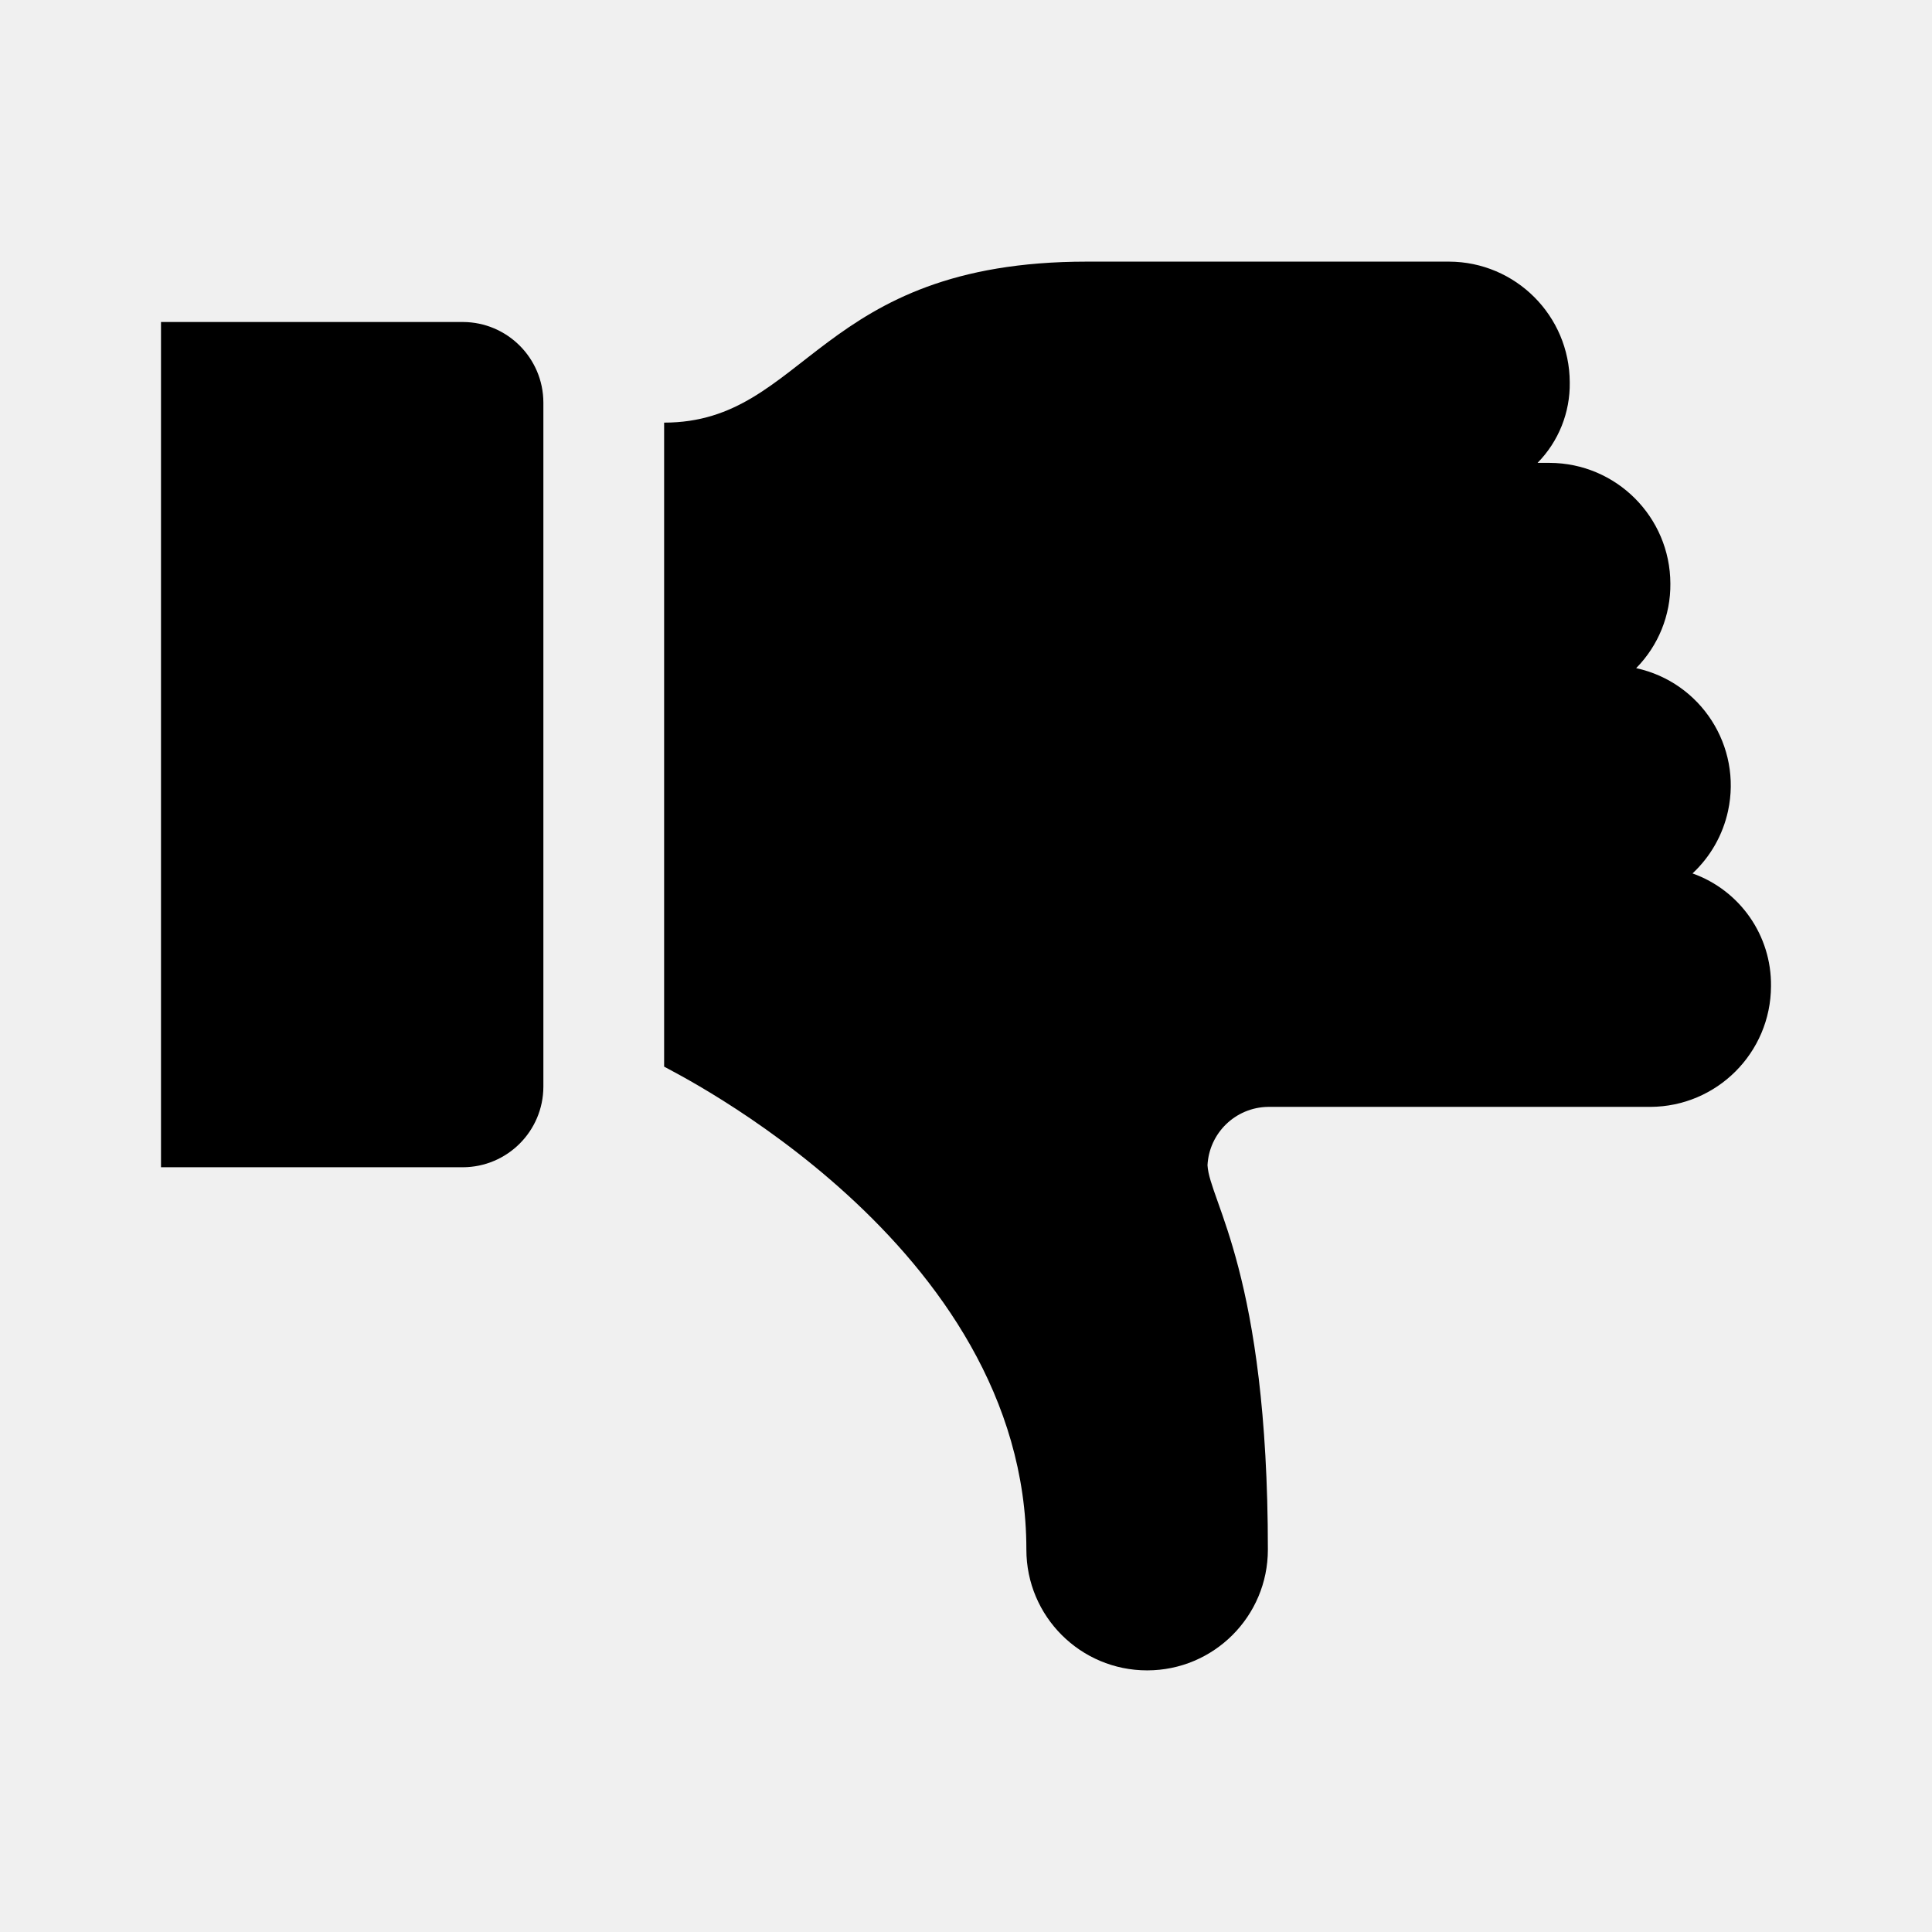
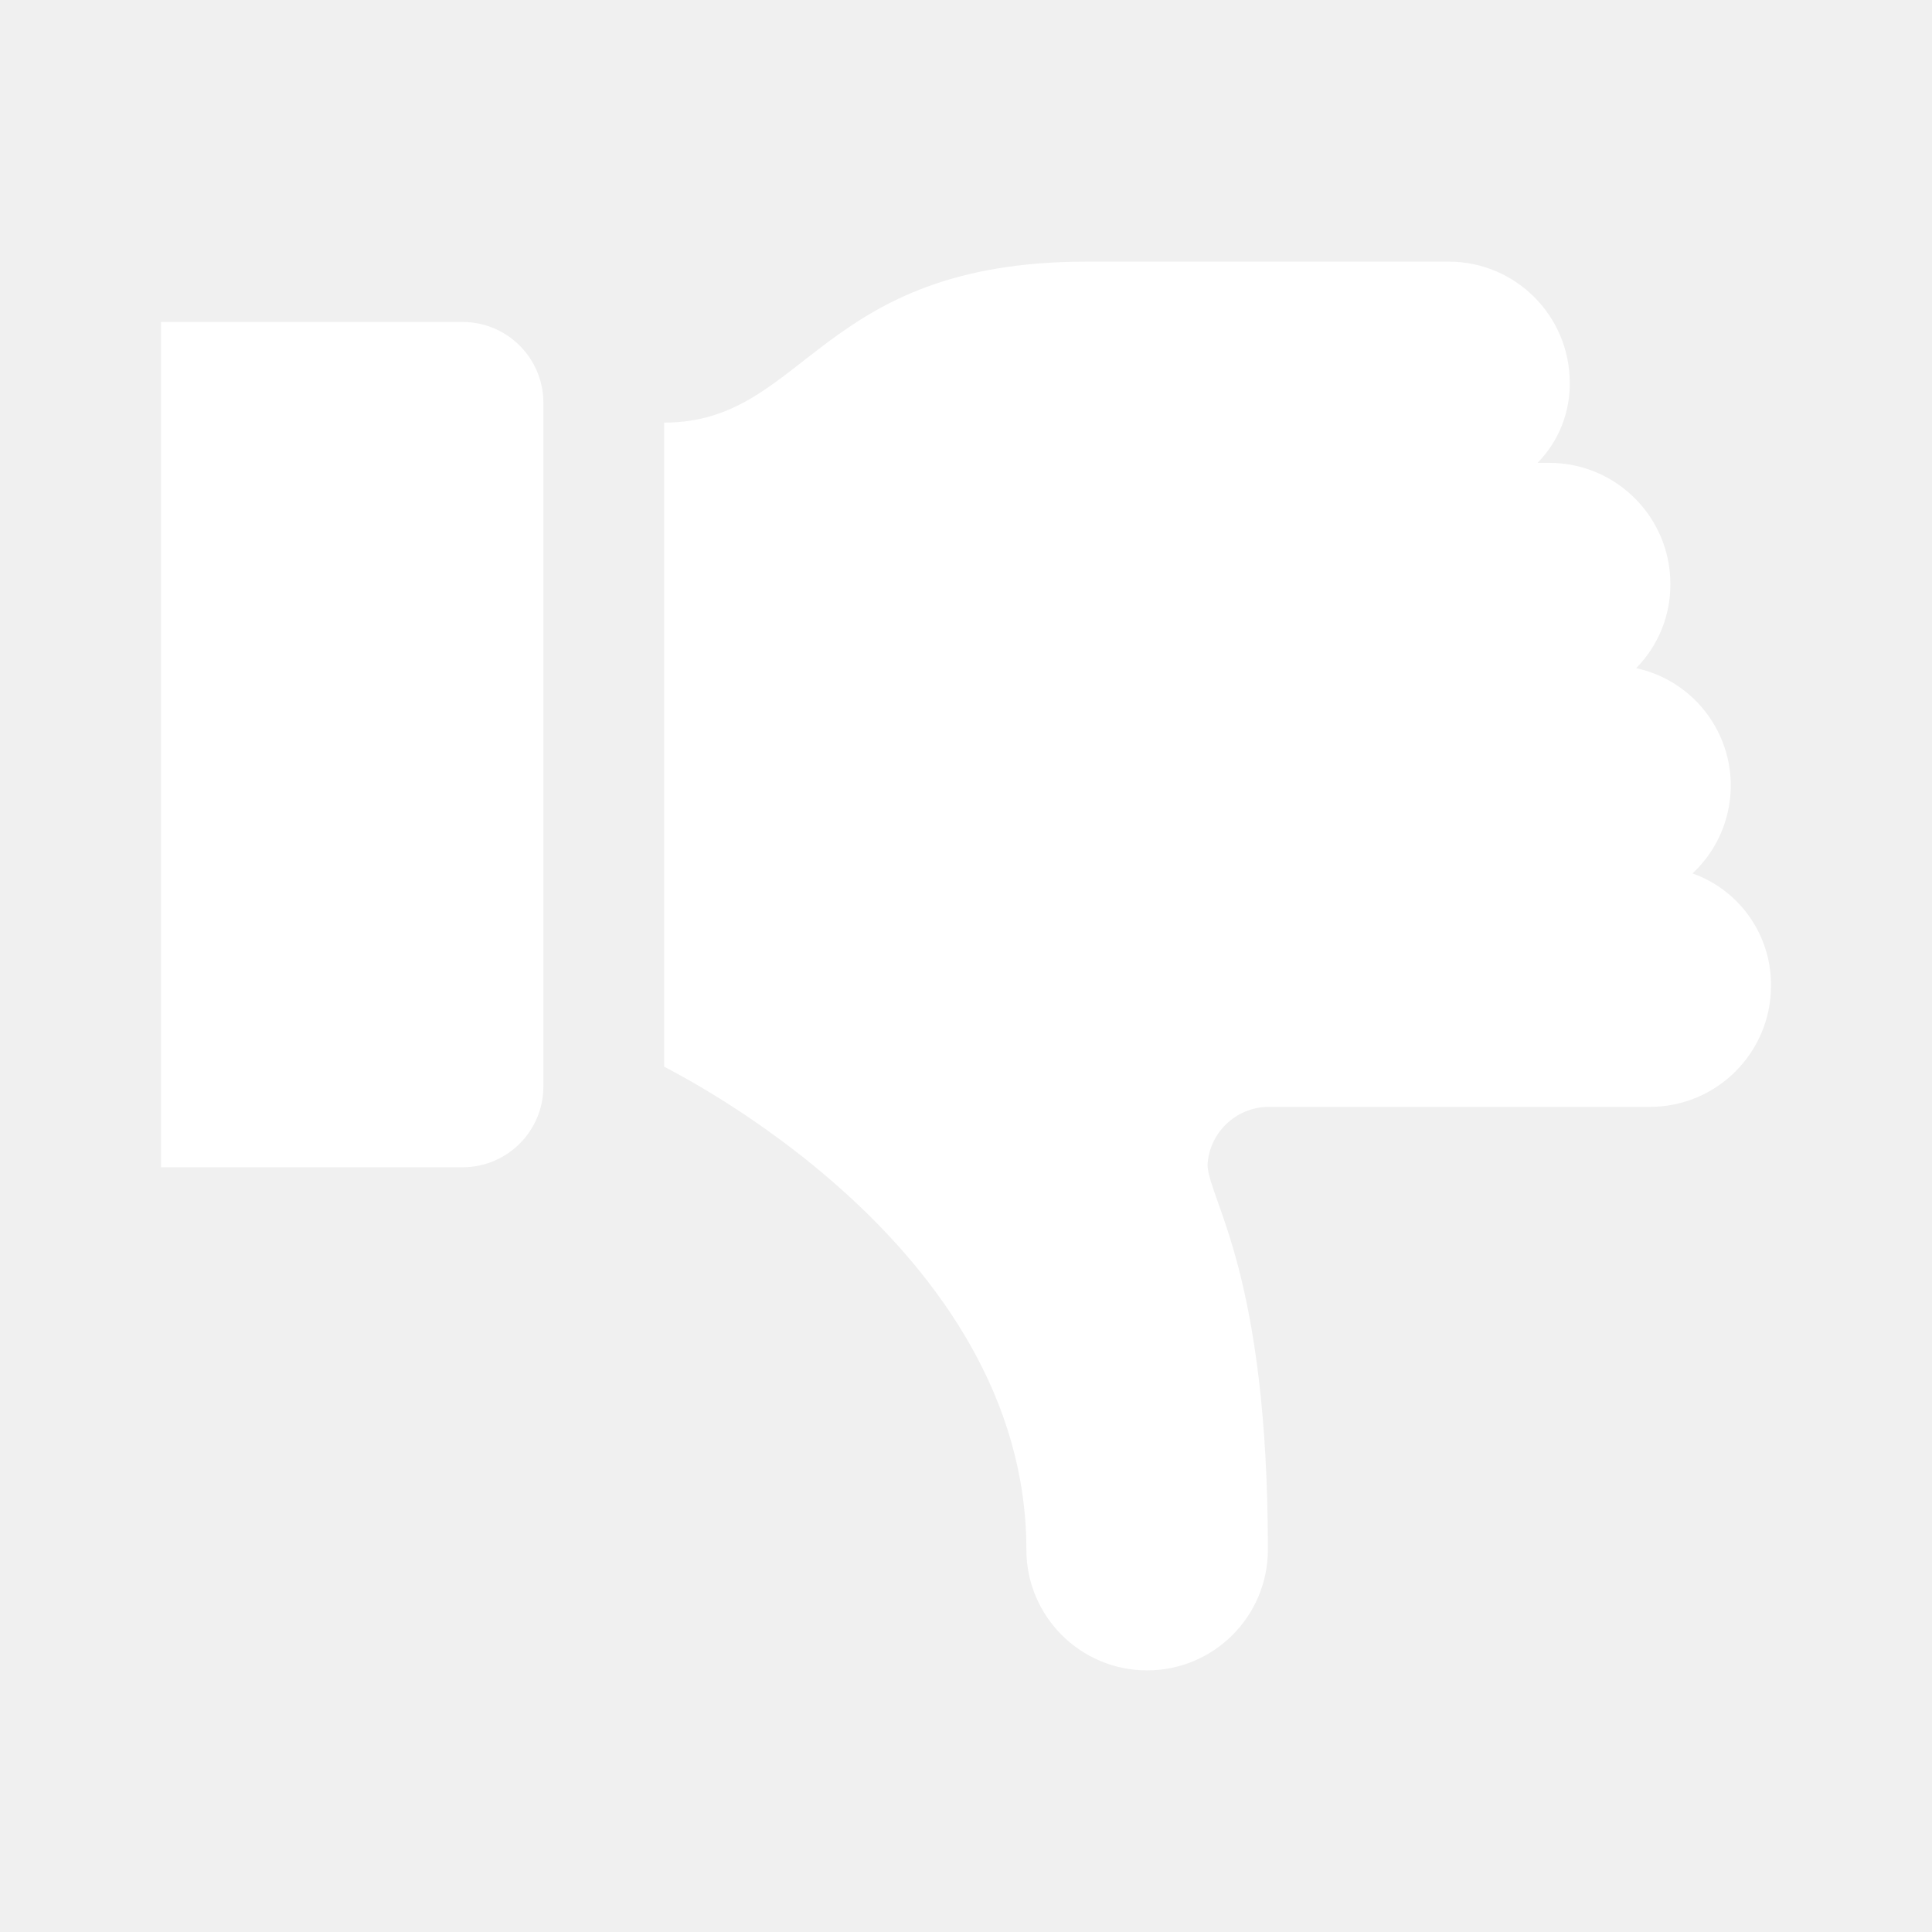
<svg xmlns="http://www.w3.org/2000/svg" width="96" height="96" xml:space="preserve" overflow="hidden">
  <g transform="translate(-585 -368)">
-     <path d="M673 417C672.99 420.31 670.31 422.99 667 423L648 423C646.393 423.028 645.083 424.295 645 425.9 645.1 427.7 648 431.3 648 445 648 448.314 645.314 451 642 451 638.686 451 636 448.314 636 445 636 429.8 618.3 421.2 618 421L618 389C625.1 389 625.6 381 639 381L657 381C660.31 381.01 662.99 383.69 663 387 663.023 388.494 662.447 389.934 661.4 391L662 391C665.31 391.01 667.99 393.69 668 397 668.015 398.57 667.403 400.082 666.3 401.2 669.521 401.901 671.565 405.08 670.864 408.301 670.605 409.49 669.99 410.571 669.1 411.4 671.463 412.241 673.03 414.492 673 417Z" />
-     <path d="M608 426 593 426 593 384 608 384C610.206 384.007 611.993 385.794 612 388L612 422C611.993 424.206 610.206 425.993 608 426Z" />
+     <path d="M673 417C672.99 420.31 670.31 422.99 667 423L648 423C646.393 423.028 645.083 424.295 645 425.9 645.1 427.7 648 431.3 648 445 648 448.314 645.314 451 642 451 638.686 451 636 448.314 636 445 636 429.8 618.3 421.2 618 421L618 389C625.1 389 625.6 381 639 381L657 381C660.31 381.01 662.99 383.69 663 387 663.023 388.494 662.447 389.934 661.4 391L662 391C665.31 391.01 667.99 393.69 668 397 668.015 398.57 667.403 400.082 666.3 401.2 669.521 401.901 671.565 405.08 670.864 408.301 670.605 409.49 669.99 410.571 669.1 411.4 671.463 412.241 673.03 414.492 673 417Z" fill="white" />
+     <path d="M608 426 593 426 593 384 608 384C610.206 384.007 611.993 385.794 612 388L612 422C611.993 424.206 610.206 425.993 608 426Z" fill="white" />
  </g>
</svg>
